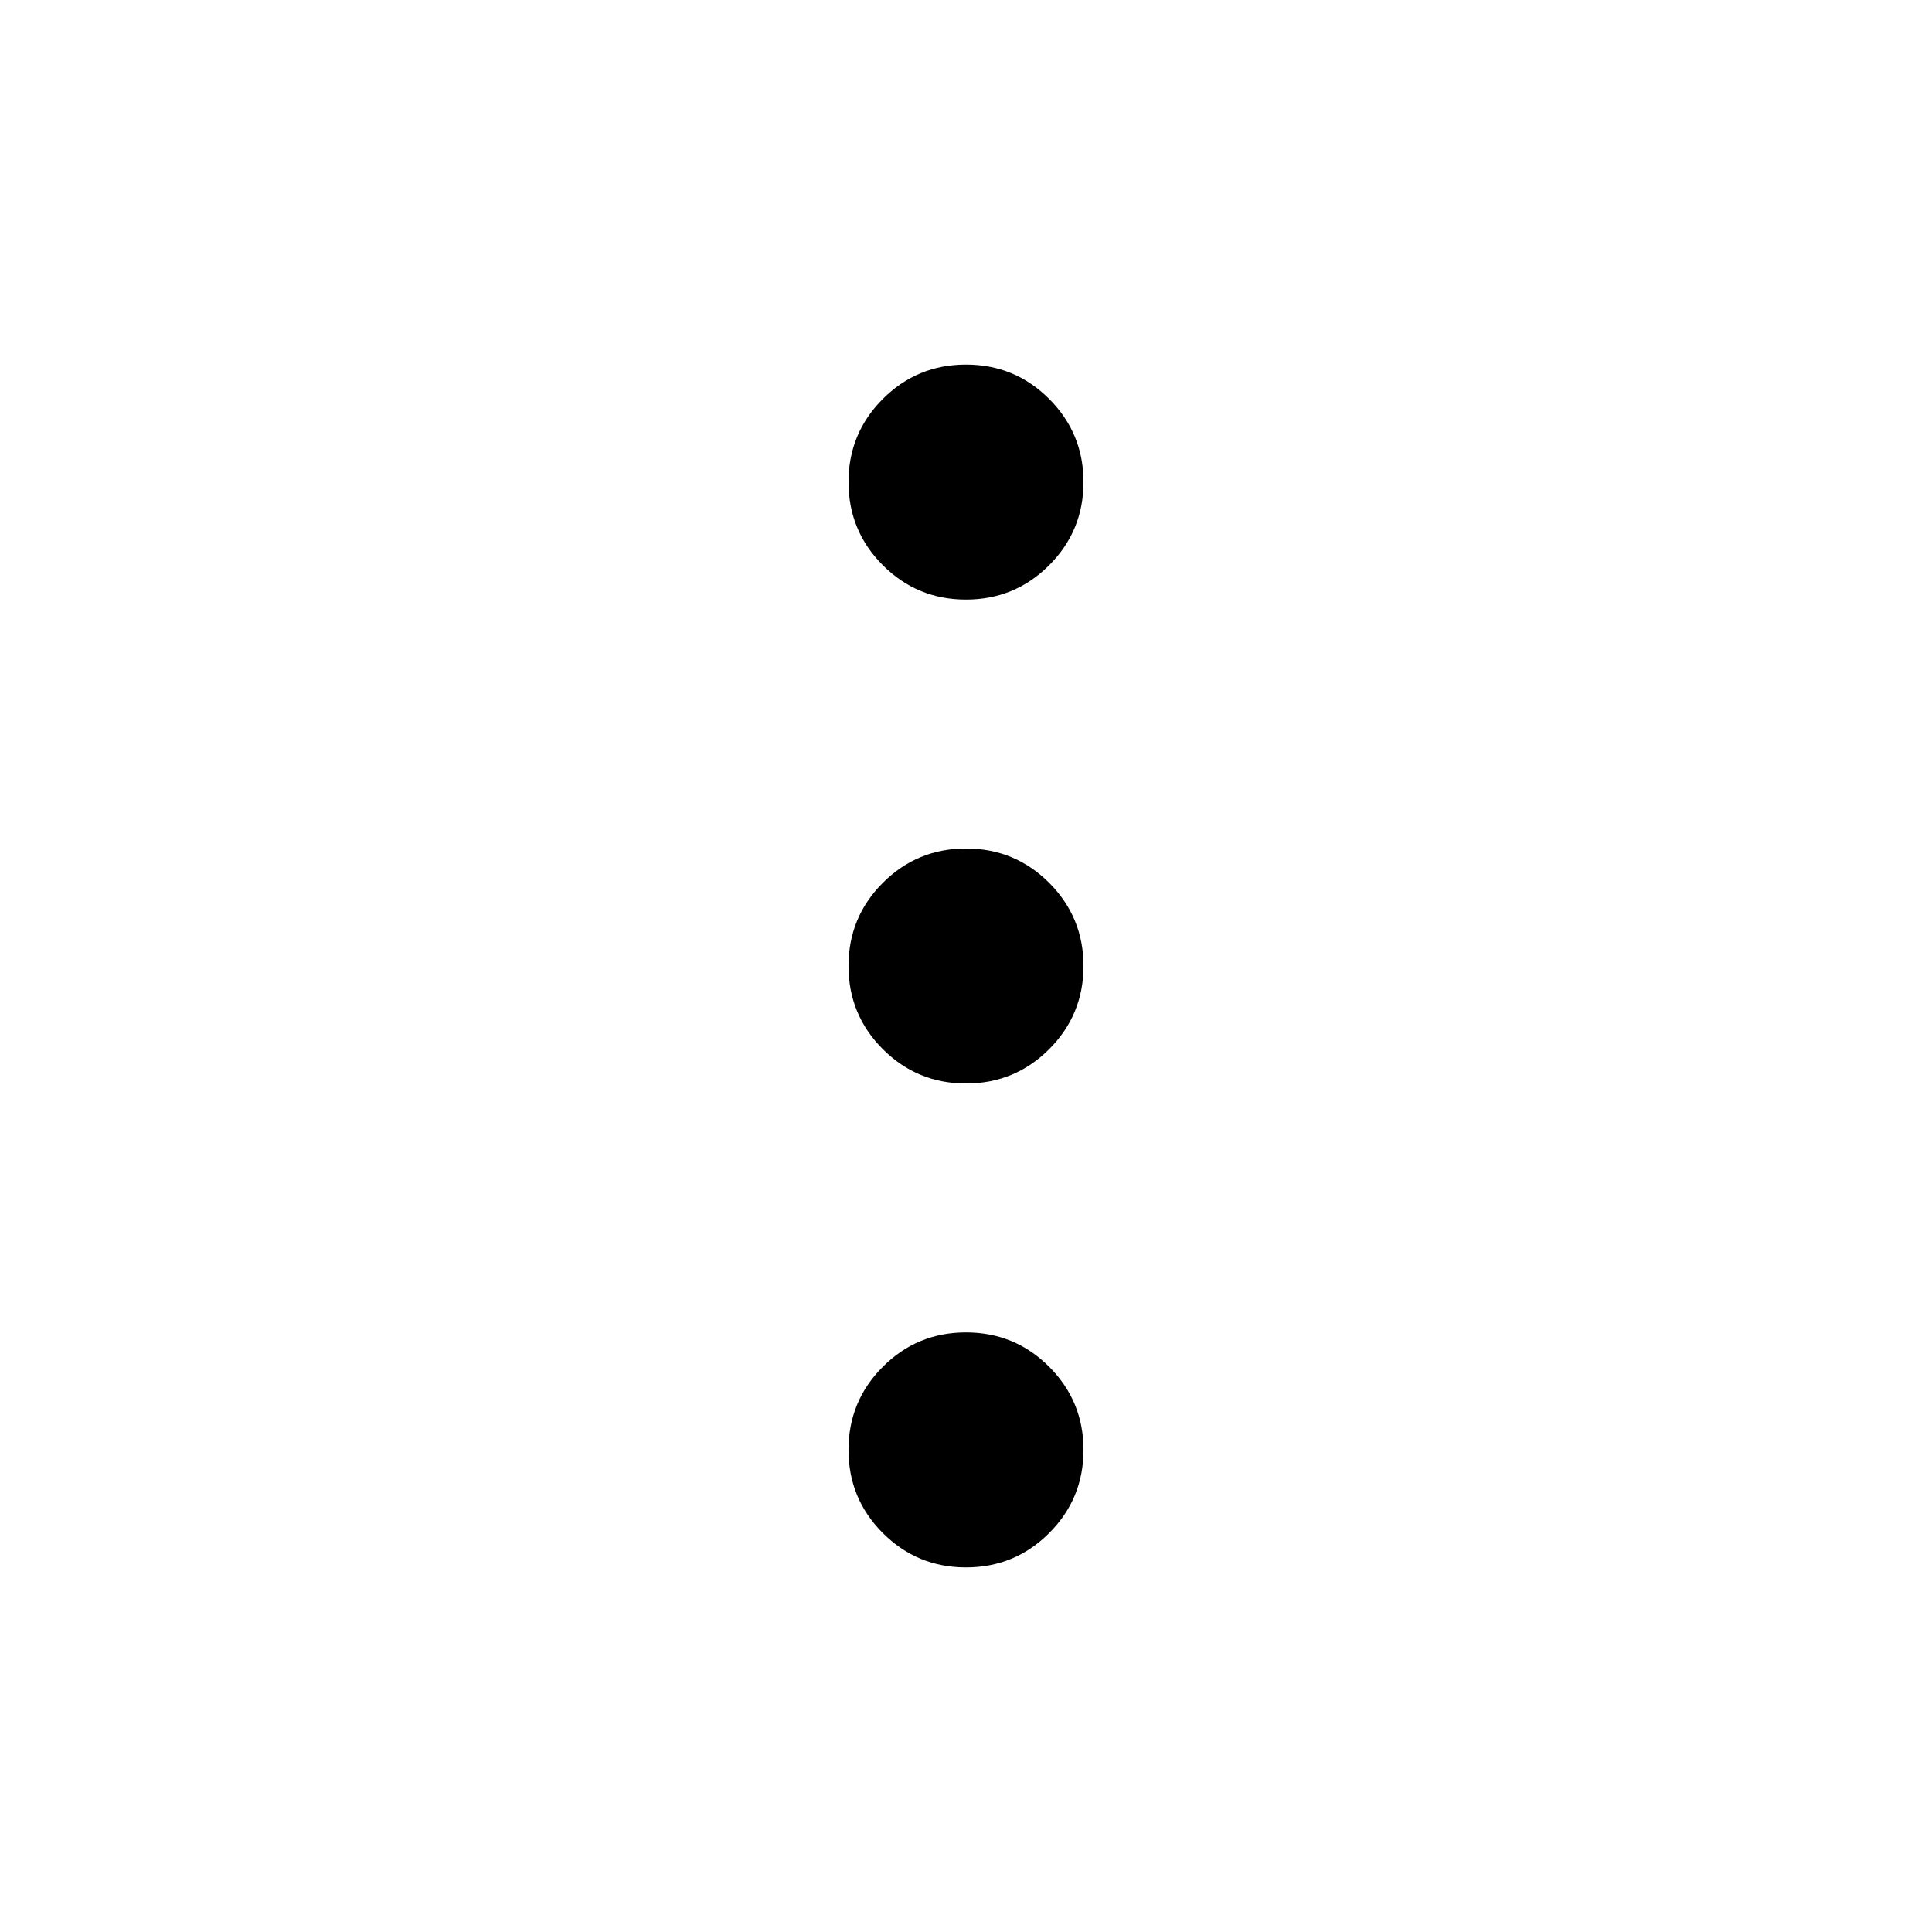
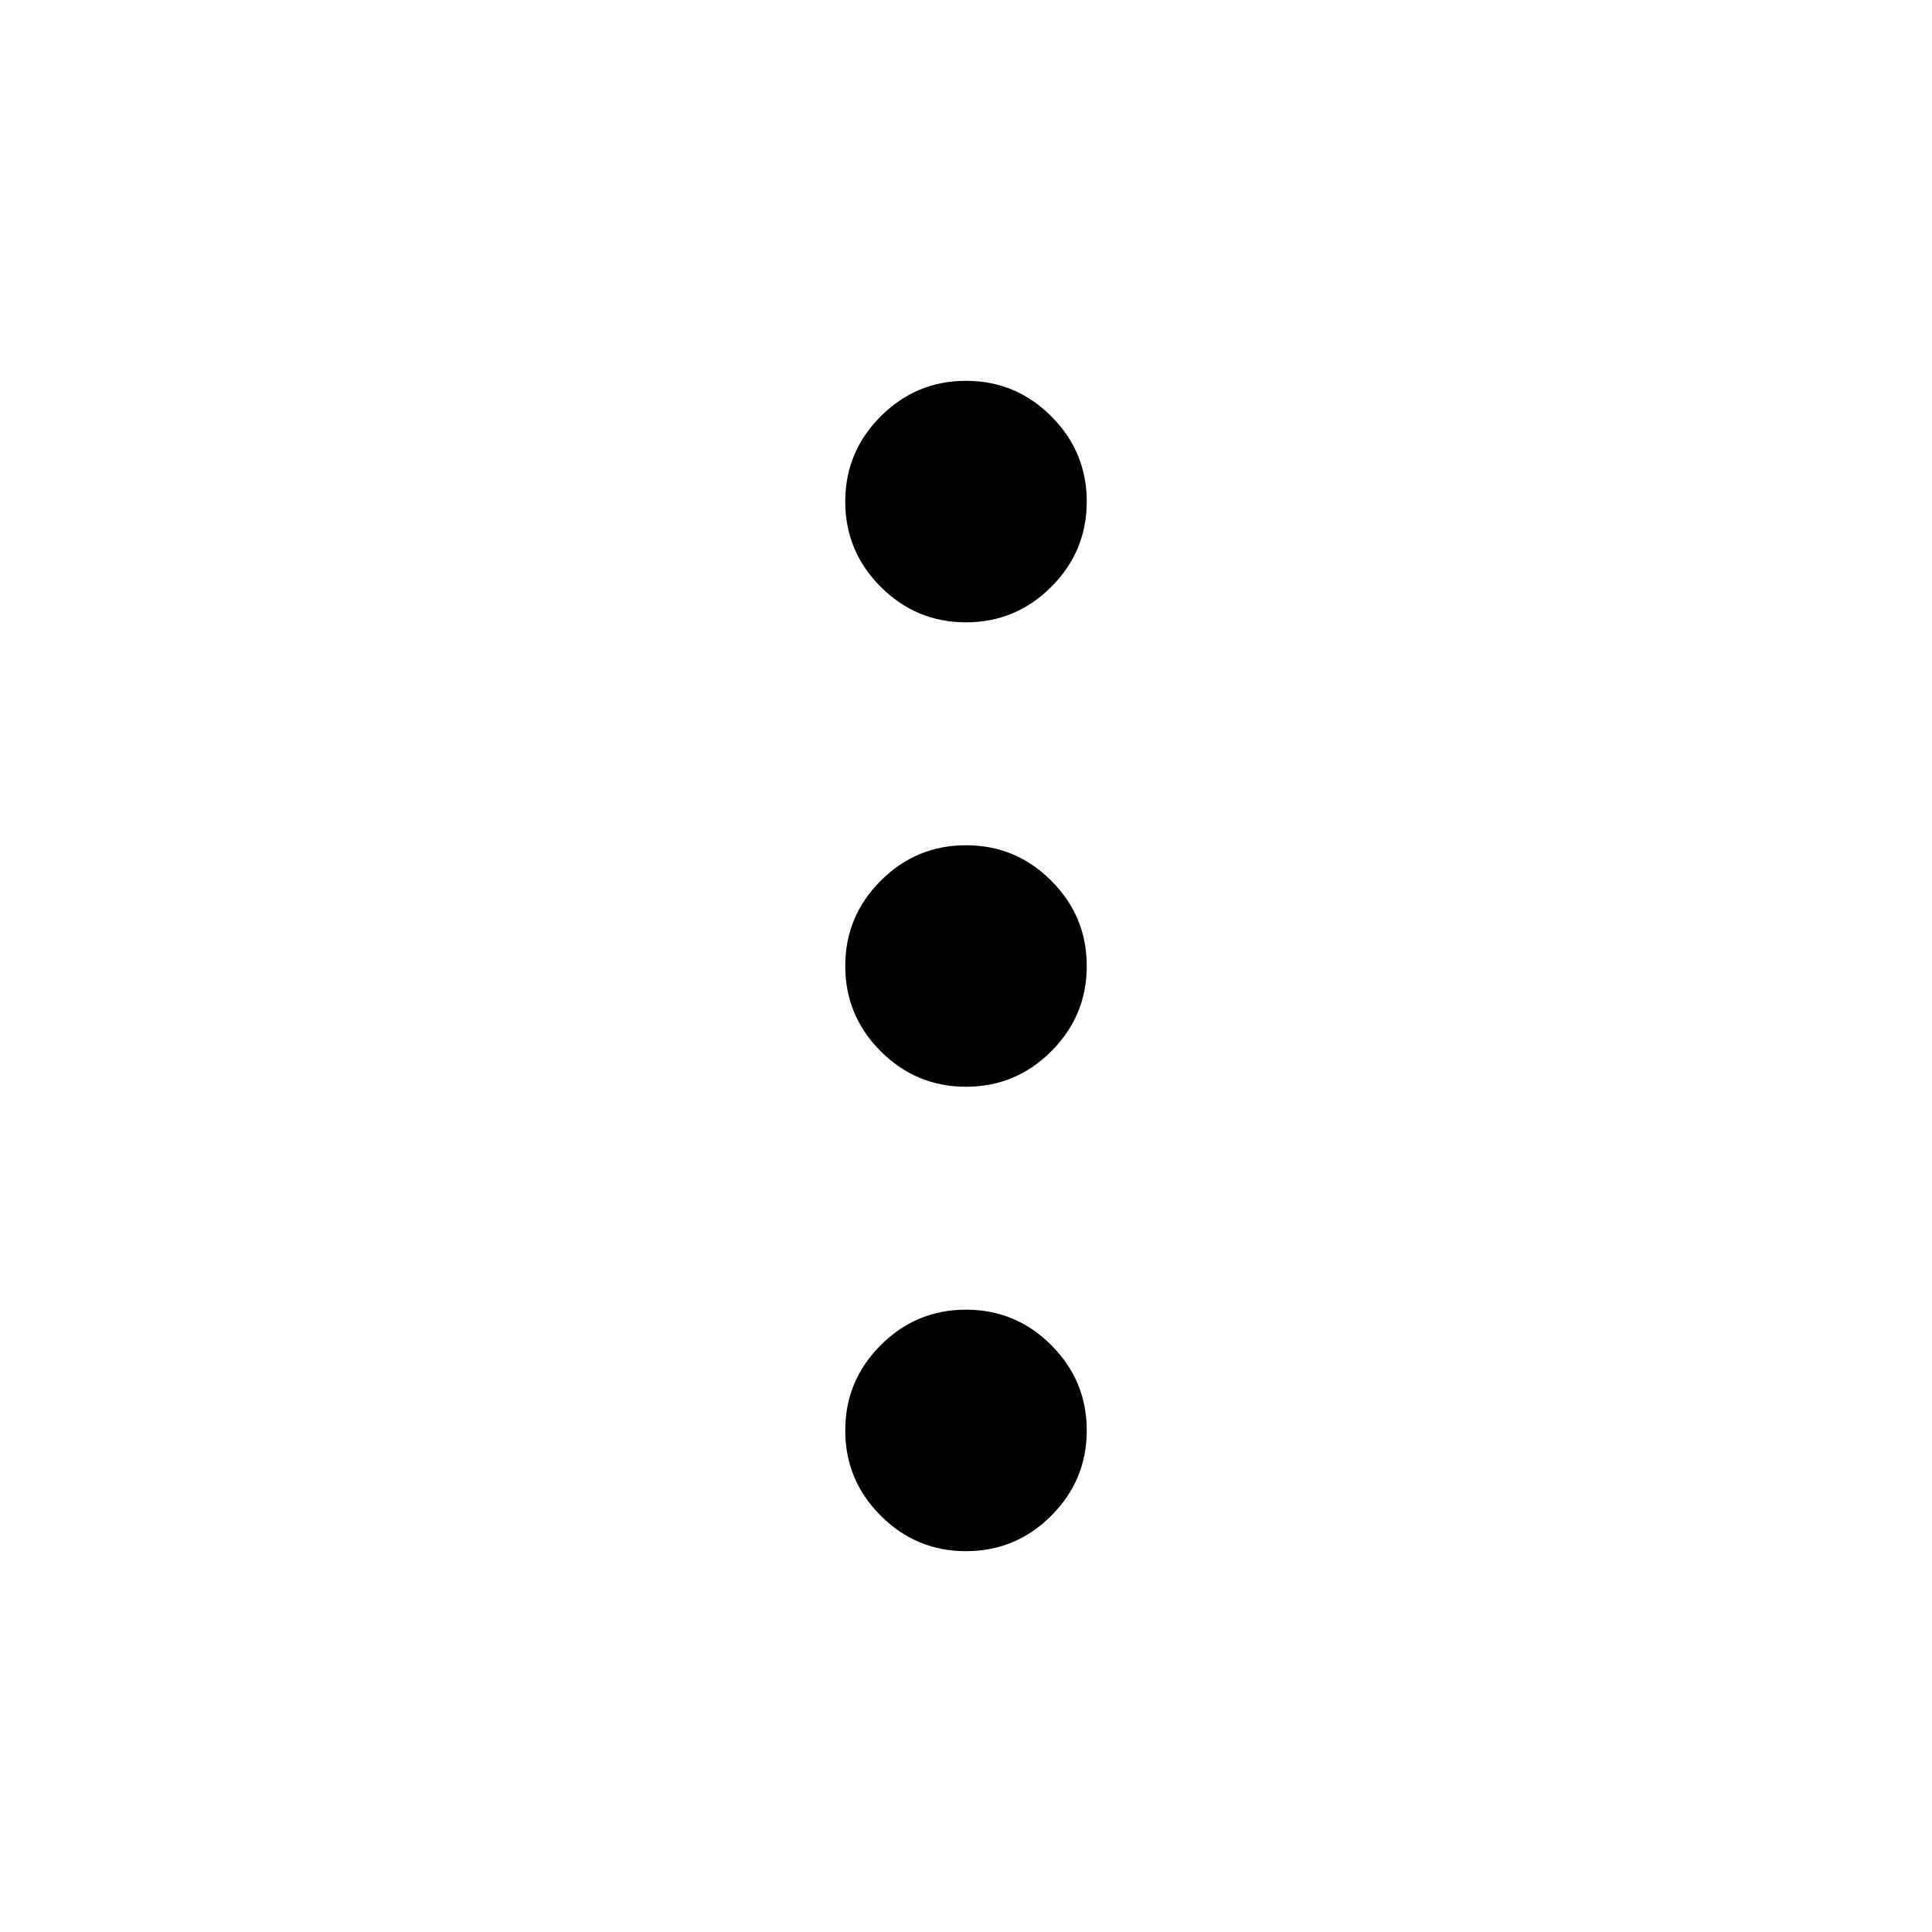
- <svg xmlns="http://www.w3.org/2000/svg" height="24px" viewBox="0 -960 960 960" width="24px" fill="#000000">
-   <path d="M480-181.16q-24.25 0-41.32-17.06-17.06-17.07-17.06-41.32t17.06-41.32q17.07-17.06 41.32-17.06t41.32 17.06q17.06 17.07 17.06 41.32t-17.06 41.32q-17.07 17.06-41.32 17.06Zm0-240.46q-24.25 0-41.32-17.06-17.06-17.07-17.06-41.32t17.06-41.32q17.07-17.06 41.32-17.06t41.32 17.06q17.06 17.07 17.06 41.32t-17.06 41.32q-17.07 17.06-41.32 17.06Zm0-240.46q-24.25 0-41.32-17.06-17.06-17.07-17.06-41.32t17.06-41.32q17.07-17.06 41.32-17.06t41.32 17.06q17.06 17.07 17.06 41.32t-17.06 41.32q-17.07 17.06-41.32 17.06Z" />
+ <svg xmlns="http://www.w3.org/2000/svg" height="24" viewBox="0 -960 960 960" width="24">
+   <path d="M480-189.23q-24.75 0-42.37-17.63Q420-224.48 420-249.23q0-24.75 17.63-42.38 17.62-17.62 42.37-17.62 24.75 0 42.37 17.62Q540-273.98 540-249.23q0 24.75-17.63 42.37-17.62 17.63-42.37 17.63ZM480-420q-24.75 0-42.37-17.63Q420-455.25 420-480q0-24.75 17.63-42.37Q455.25-540 480-540q24.75 0 42.37 17.63Q540-504.75 540-480q0 24.75-17.63 42.37Q504.75-420 480-420Zm0-230.77q-24.75 0-42.37-17.62Q420-686.02 420-710.77q0-24.75 17.63-42.37 17.62-17.63 42.37-17.63 24.75 0 42.37 17.63Q540-735.52 540-710.77q0 24.75-17.63 42.38-17.62 17.62-42.37 17.62Z" />
</svg>
